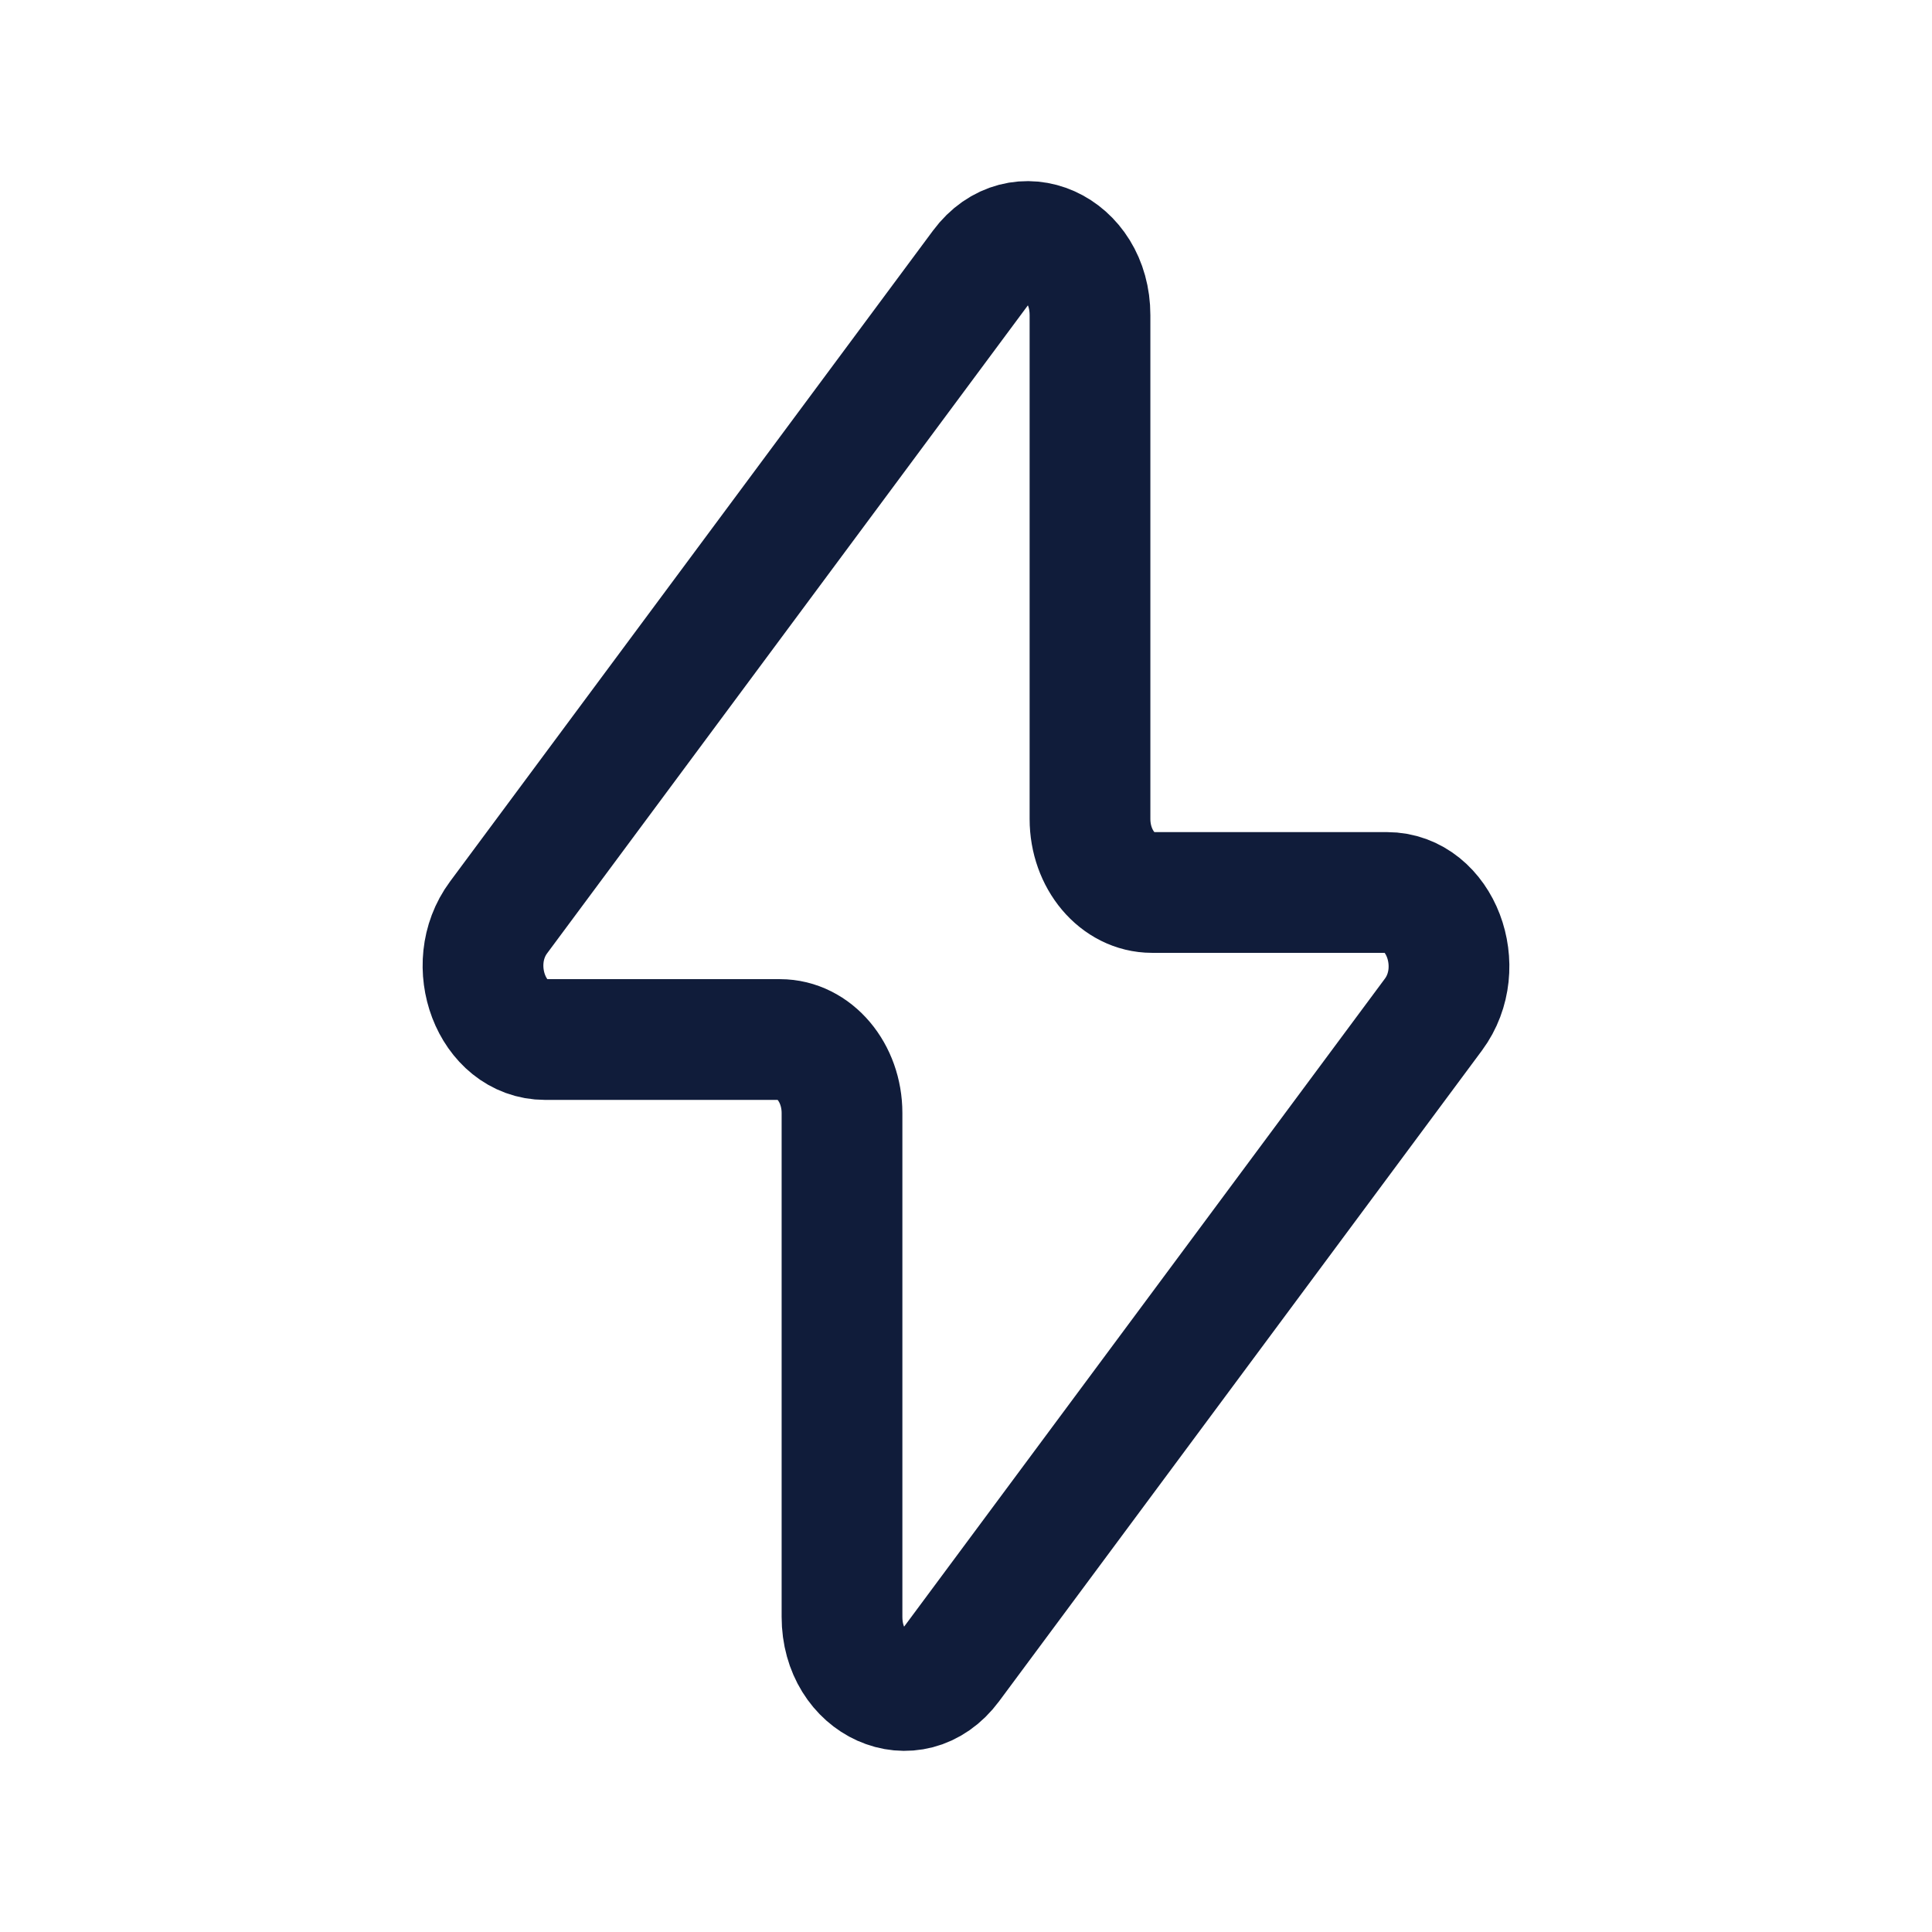
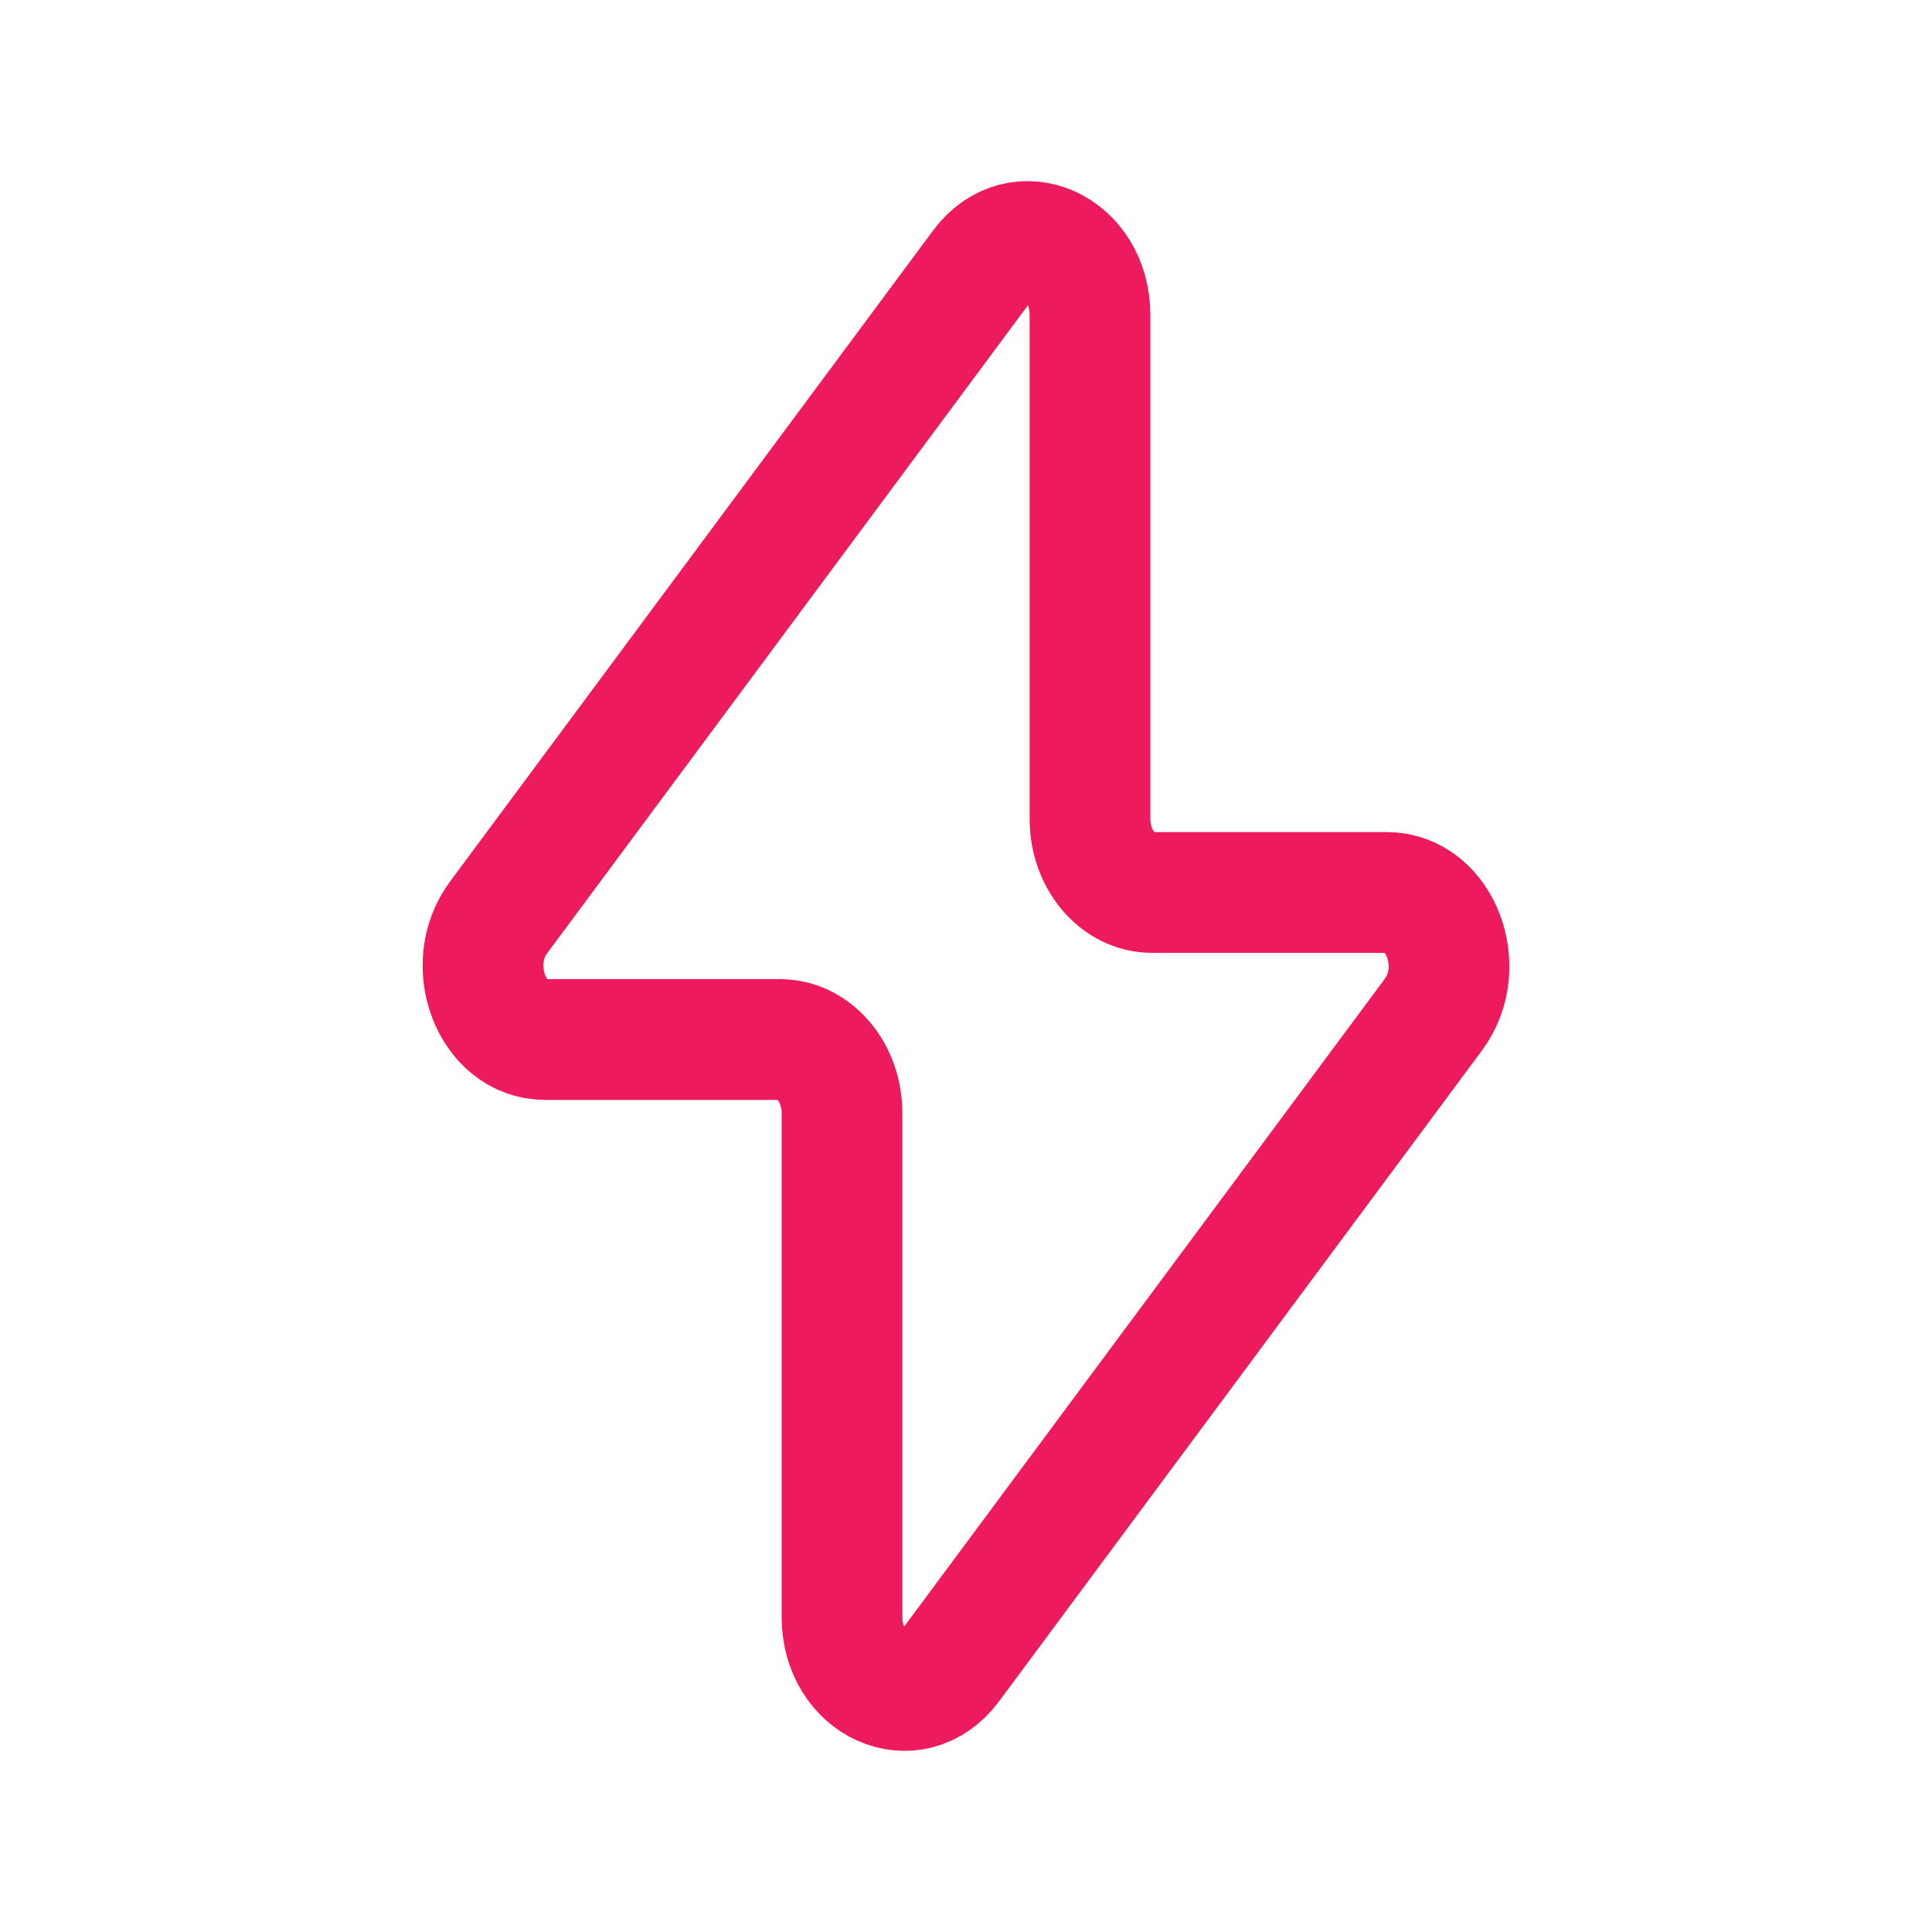
<svg xmlns="http://www.w3.org/2000/svg" width="50" height="50" viewBox="0 0 50 50" fill="none">
-   <path d="M12.903 23.743L25.4 6.9C26.377 5.582 28.209 6.402 28.209 8.157V21.194C28.209 22.245 28.928 23.097 29.814 23.097H35.892C37.273 23.097 38.009 25.028 37.097 26.257L24.6 43.1C23.623 44.417 21.791 43.598 21.791 41.843V28.806C21.791 27.755 21.072 26.903 20.186 26.903H14.108C12.727 26.903 11.991 24.972 12.903 23.743Z" stroke="#101C3A" stroke-width="3.125" stroke-linecap="round" stroke-linejoin="round" />
+   <path d="M12.903 23.743L25.4 6.9C26.377 5.582 28.209 6.402 28.209 8.157V21.194C28.209 22.245 28.928 23.097 29.814 23.097H35.892C37.273 23.097 38.009 25.028 37.097 26.257L24.6 43.1C23.623 44.417 21.791 43.598 21.791 41.843V28.806C21.791 27.755 21.072 26.903 20.186 26.903H14.108C12.727 26.903 11.991 24.972 12.903 23.743Z" stroke="#ED1B5E" stroke-width="3.125" stroke-linecap="round" stroke-linejoin="round" />
</svg>
